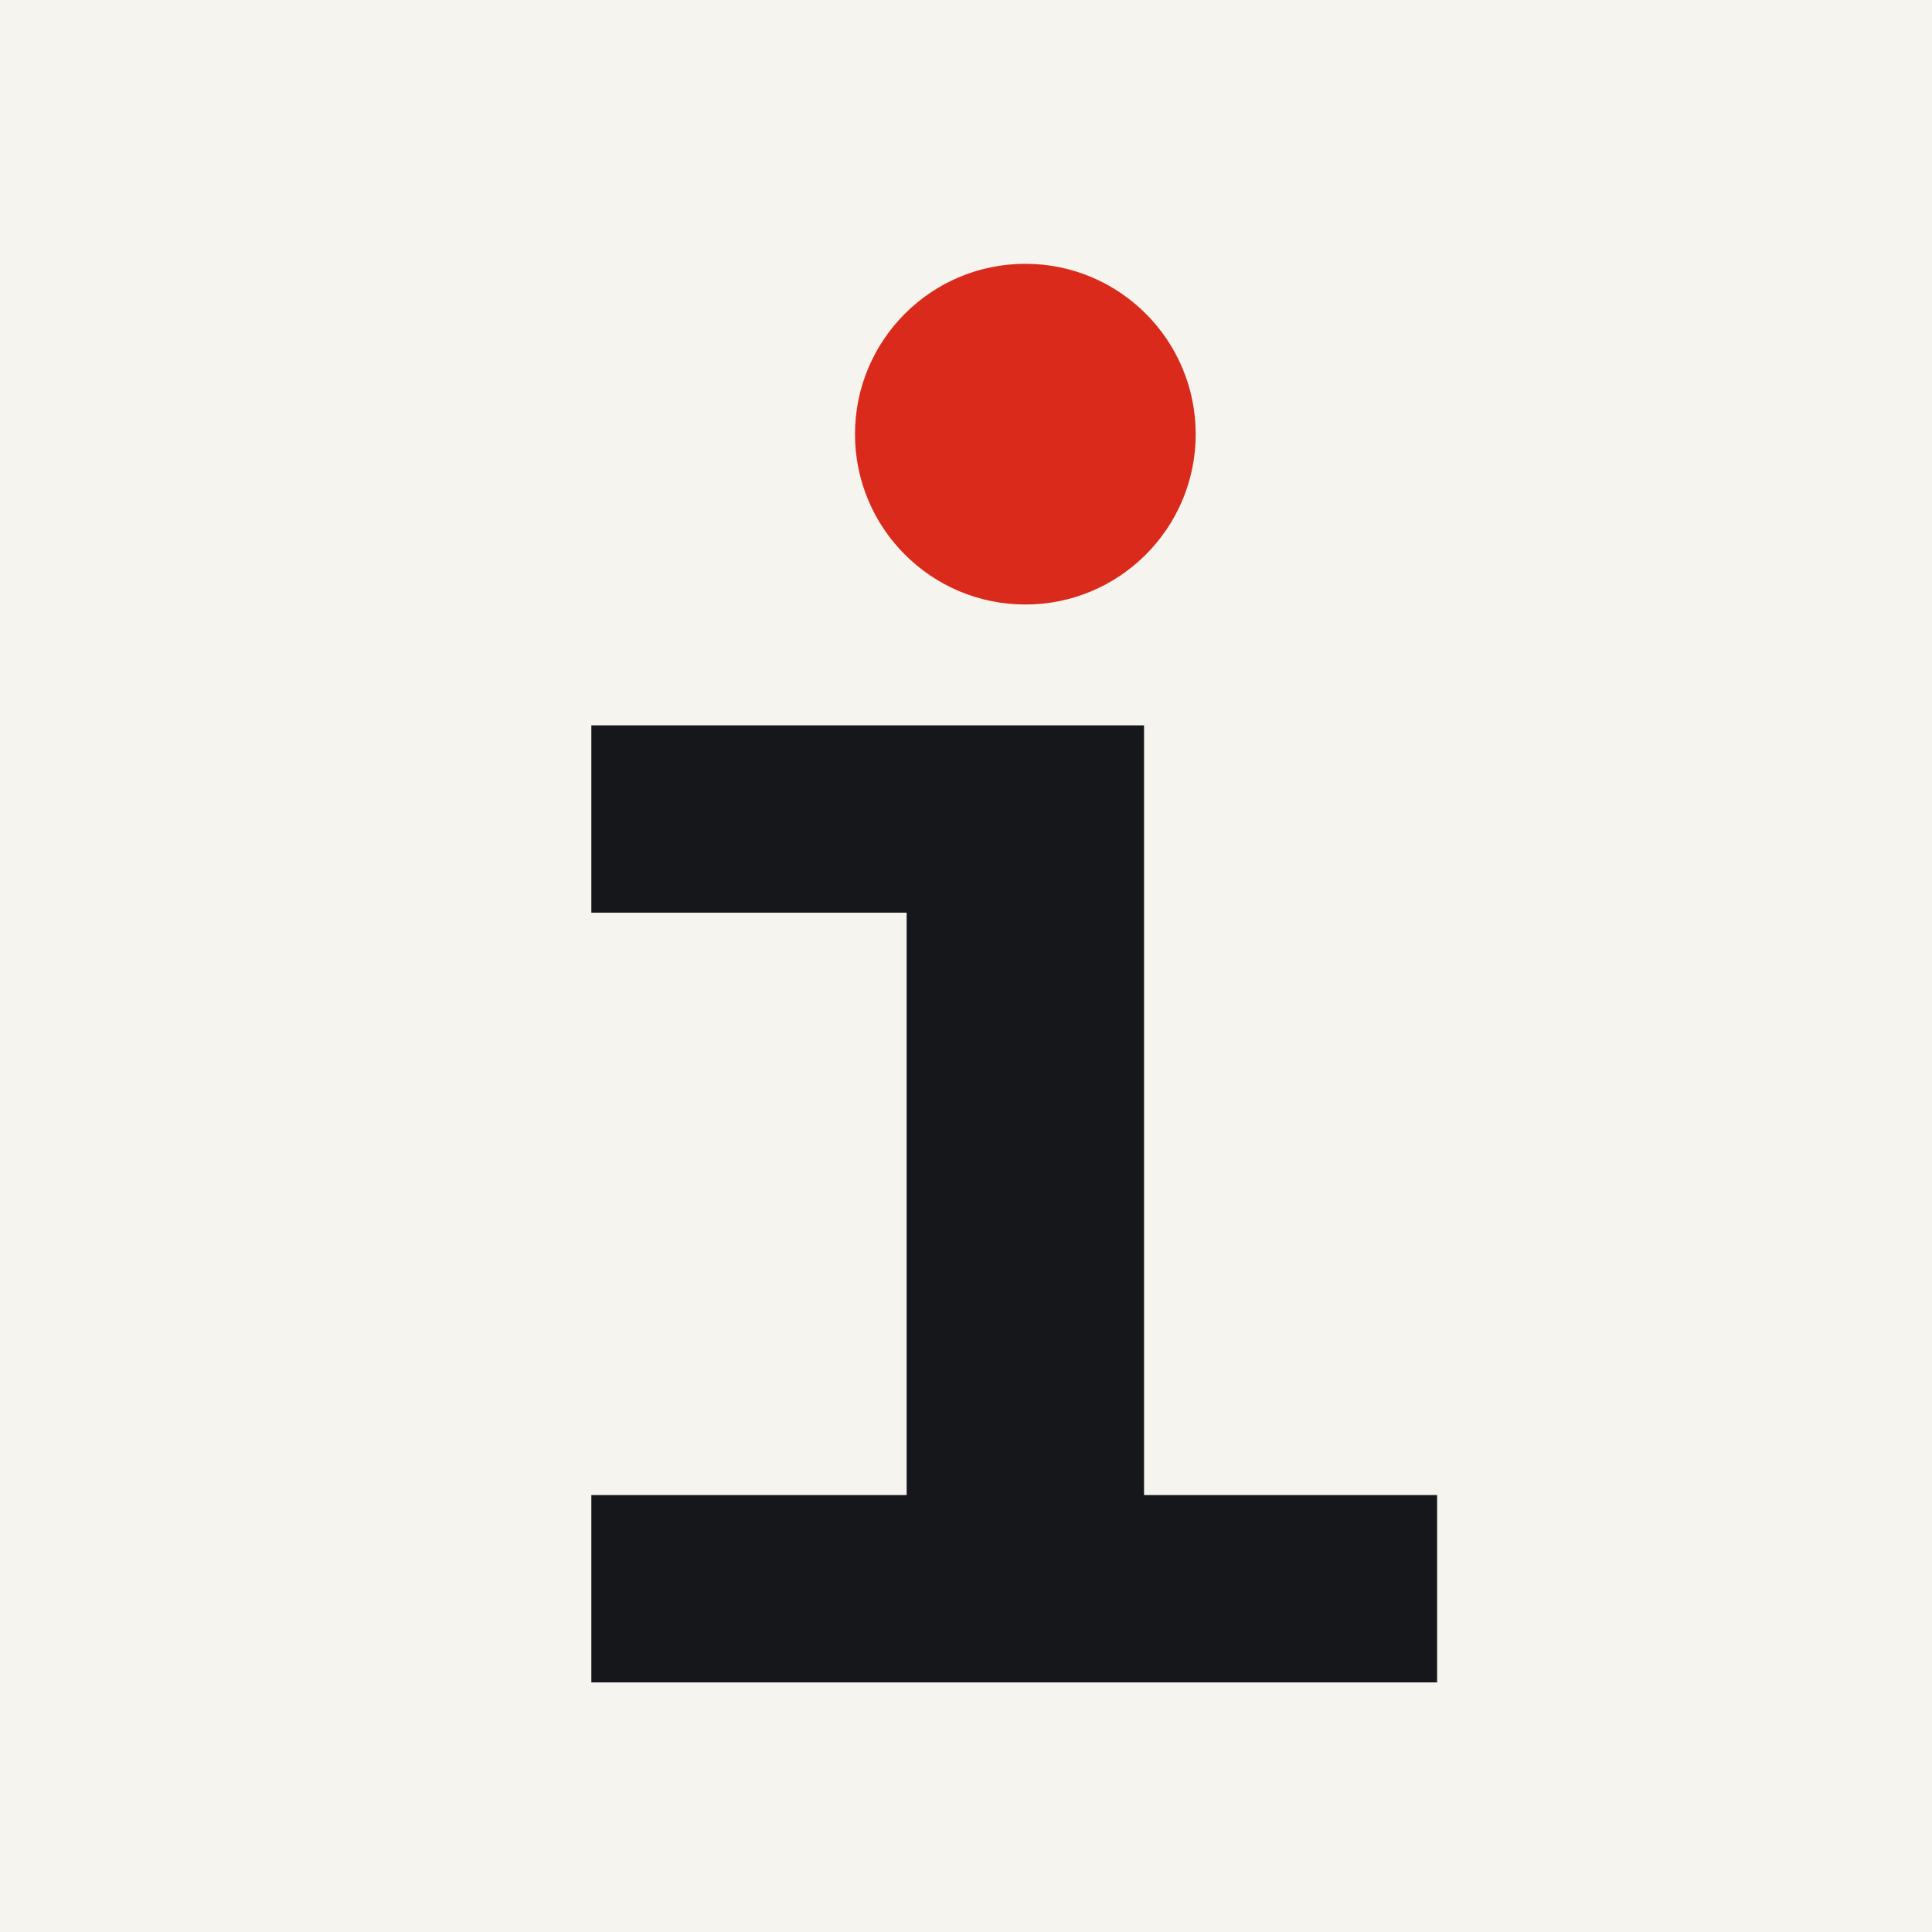
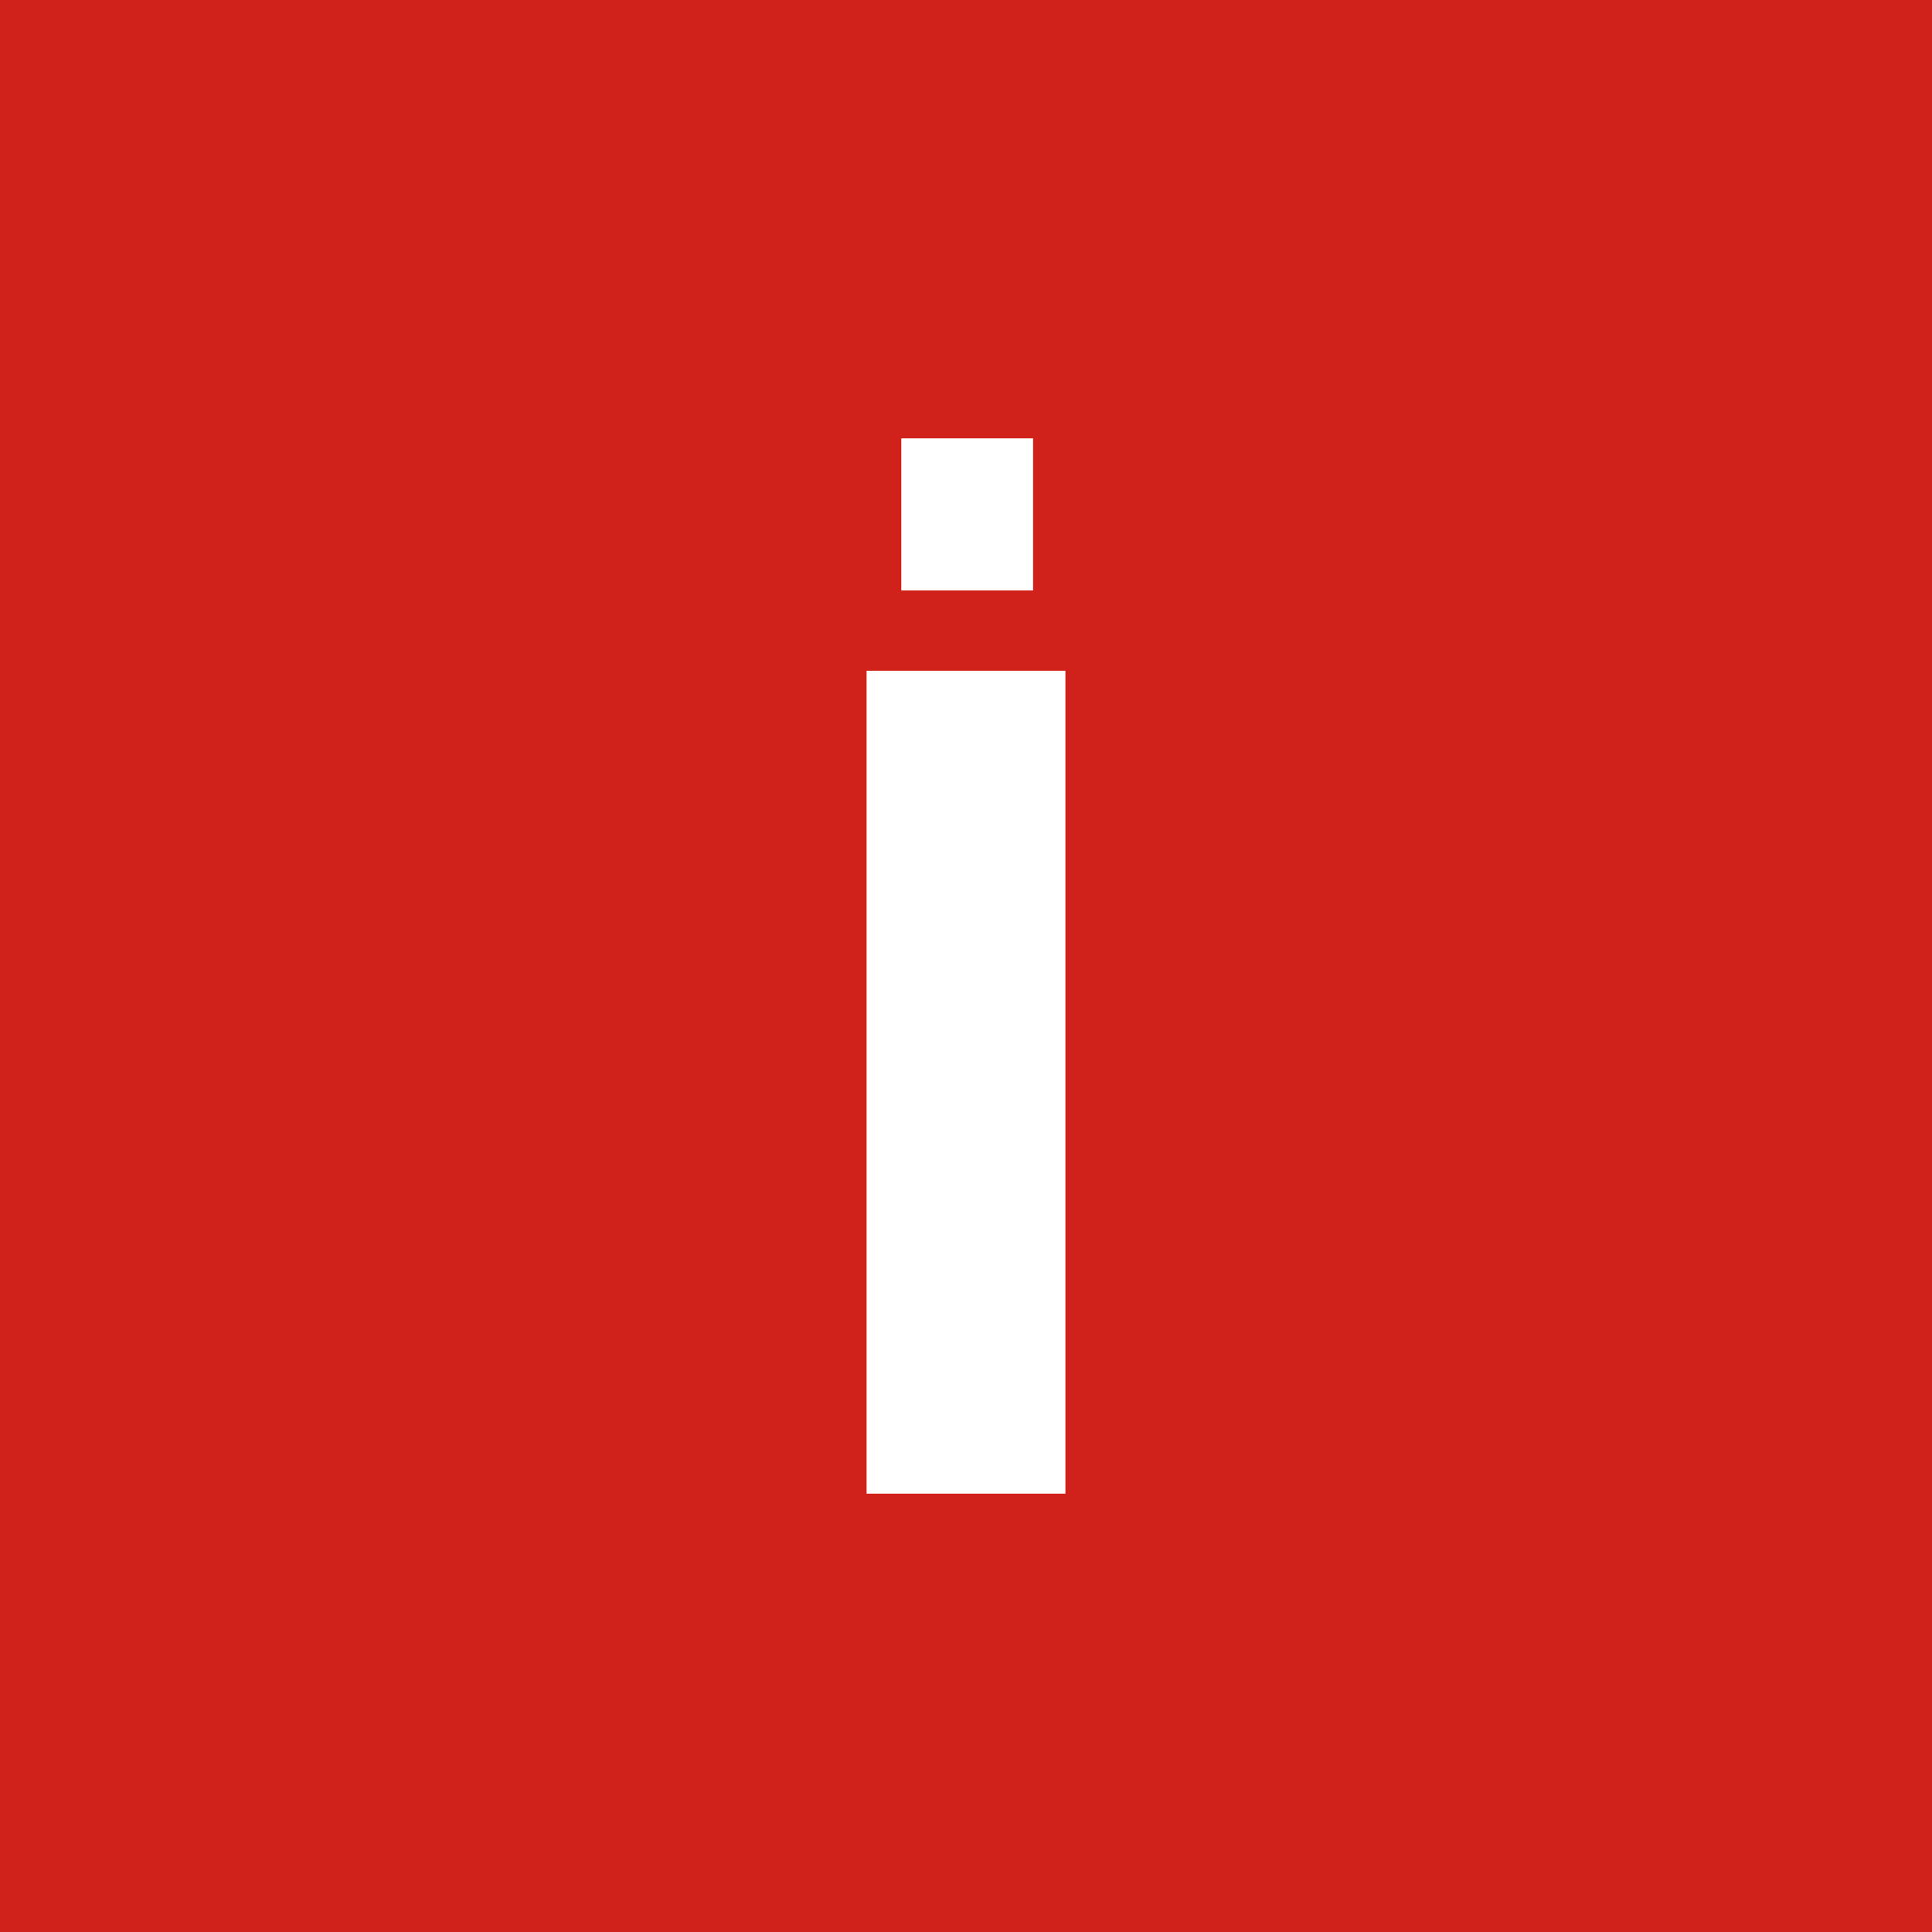
<svg xmlns="http://www.w3.org/2000/svg" width="640" height="640" viewBox="0 0 640.0 640.0">
-   <rect width="100%" height="100%" fill="#f6f4ee" />
-   <path d="M195.89 557.31L195.89 495.26L300.34 495.26L300.34 302.34L195.89 302.34L195.89 240.28L378.98 240.28L378.98 495.26L476.06 495.26L476.06 557.31L195.89 557.31Z" fill="#15171a" />
-   <circle cx="339.66" cy="143.82" r="56.43" fill="#d92a1c" />
+   <rect width="100%" height="100%" fill="#d0211a" />
+   <path d="M352.93 494.79L287.07 494.79L287.07 222.19L352.93 222.19L352.93 494.79ZM342.22 195.60L298.57 195.60L298.57 145.21L342.22 145.21L342.22 195.60Z" fill="#ffffff" />
</svg>
